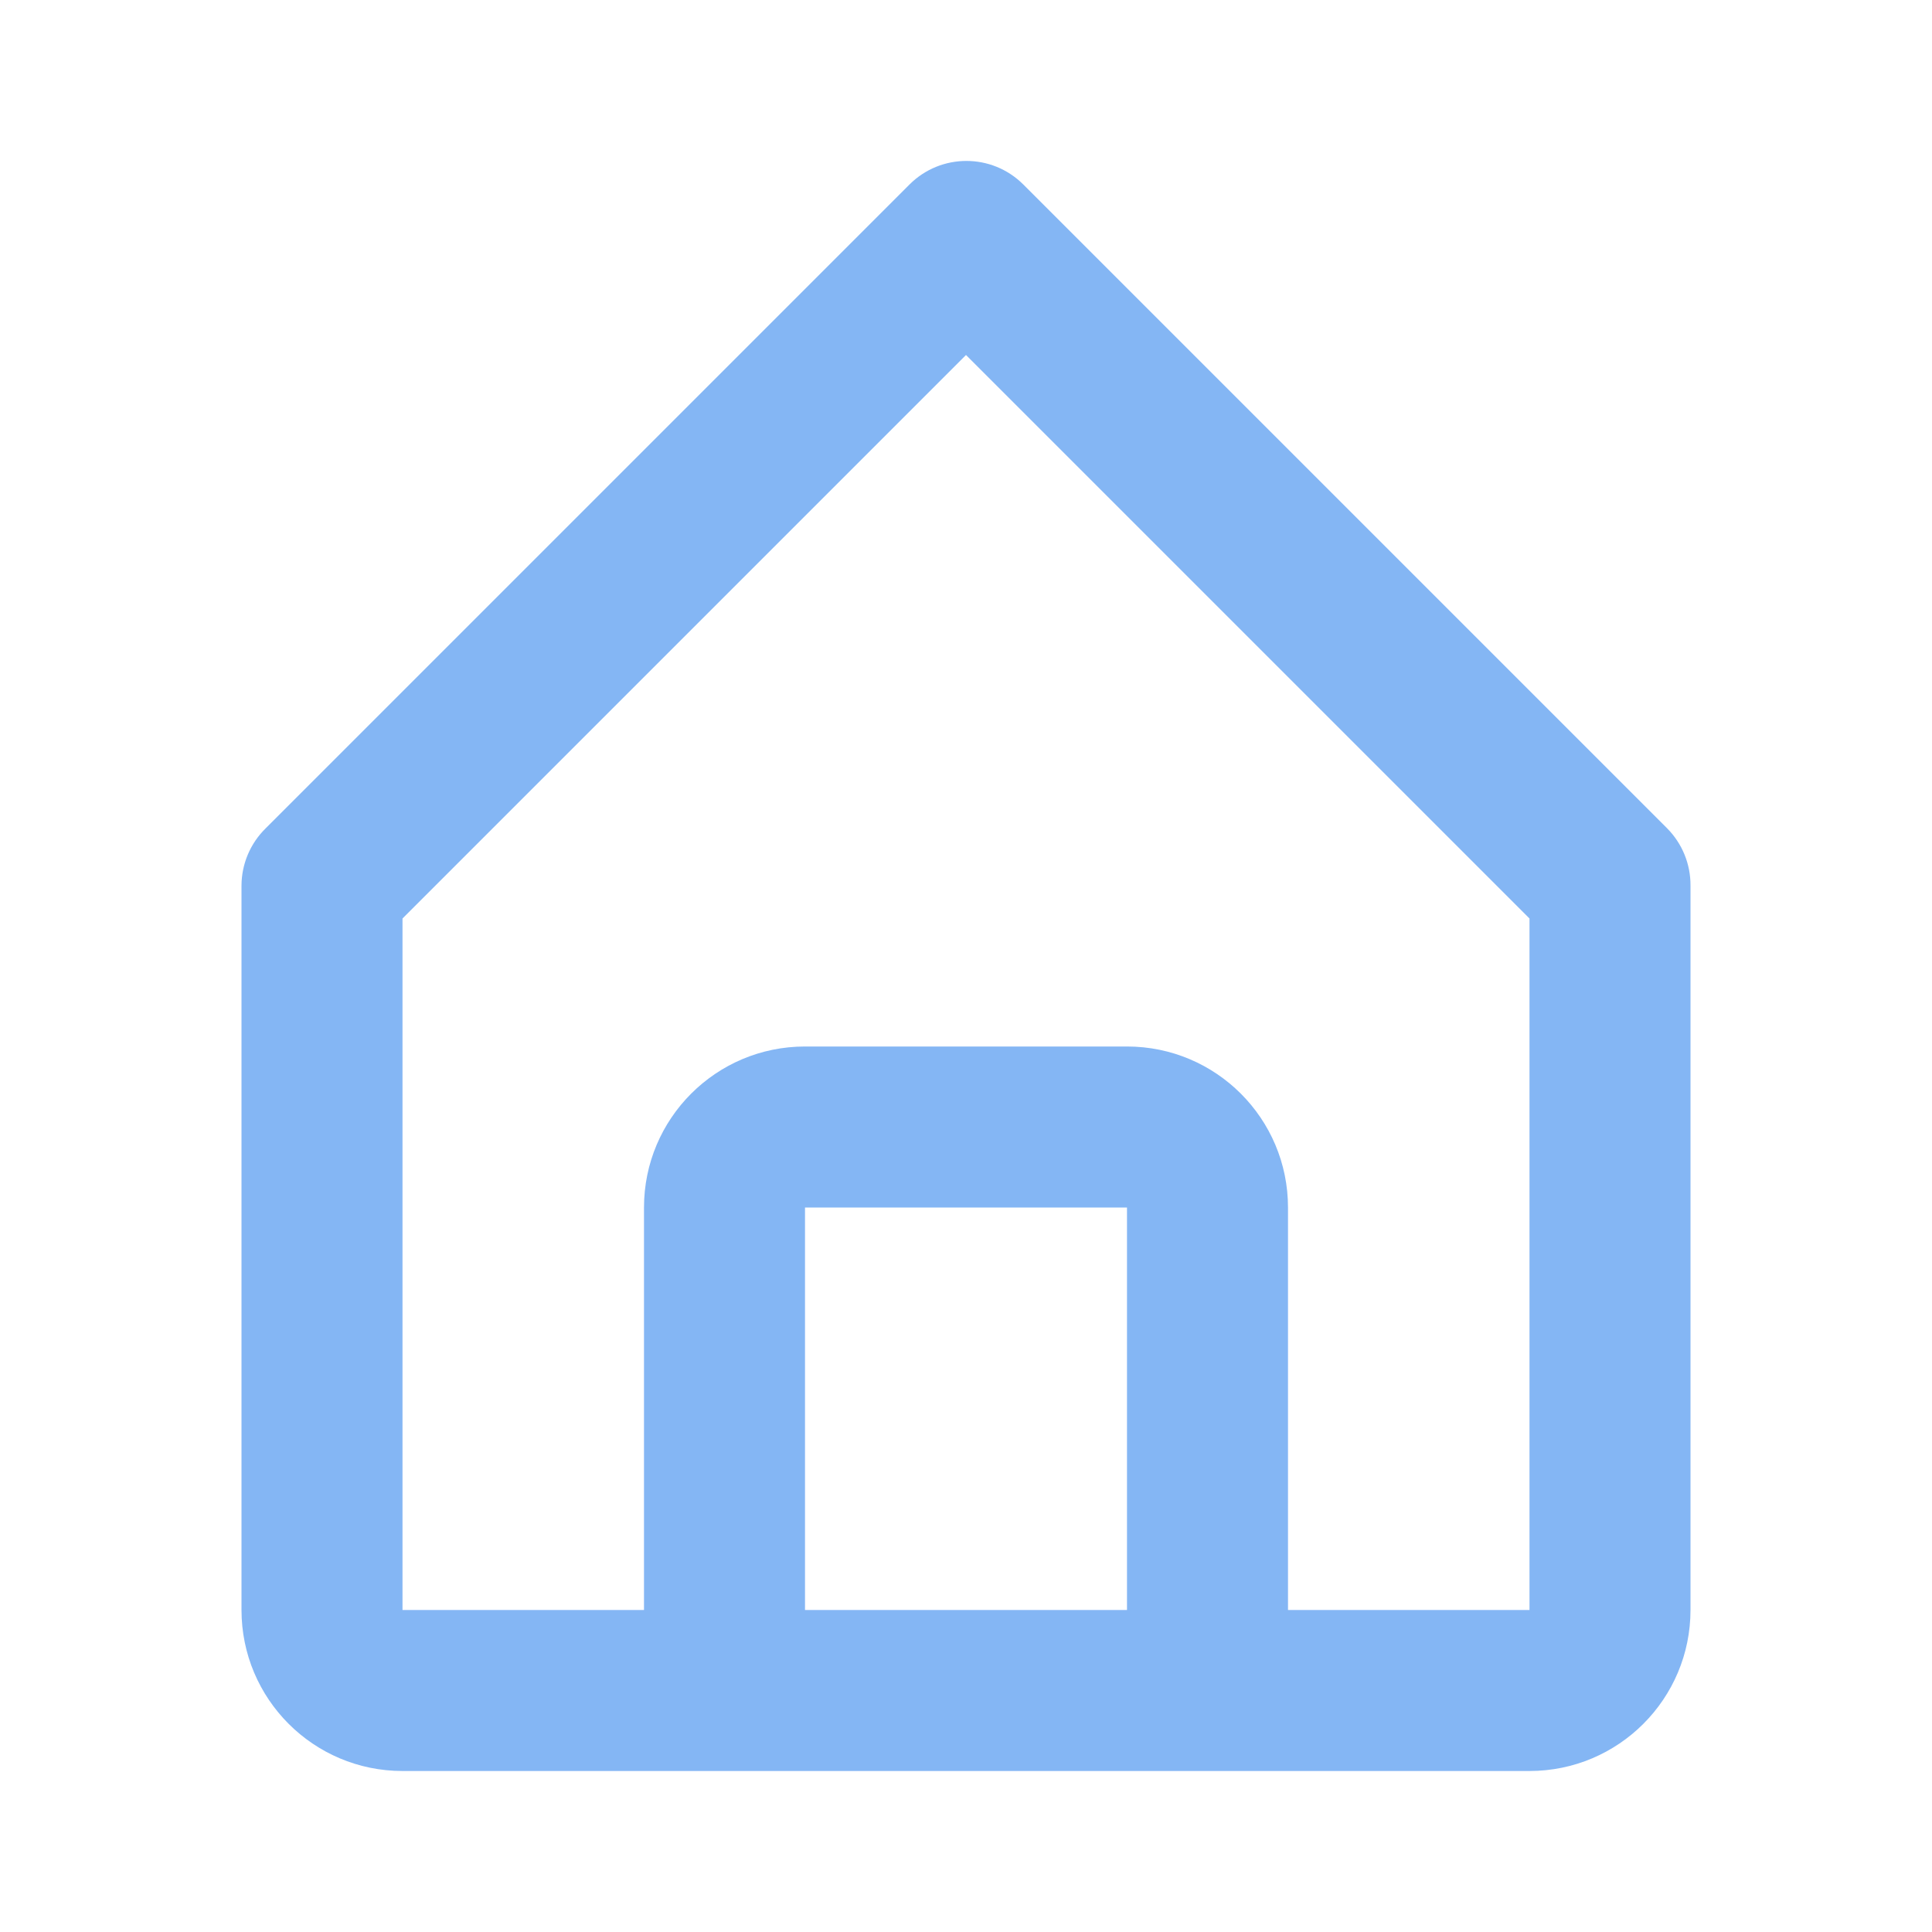
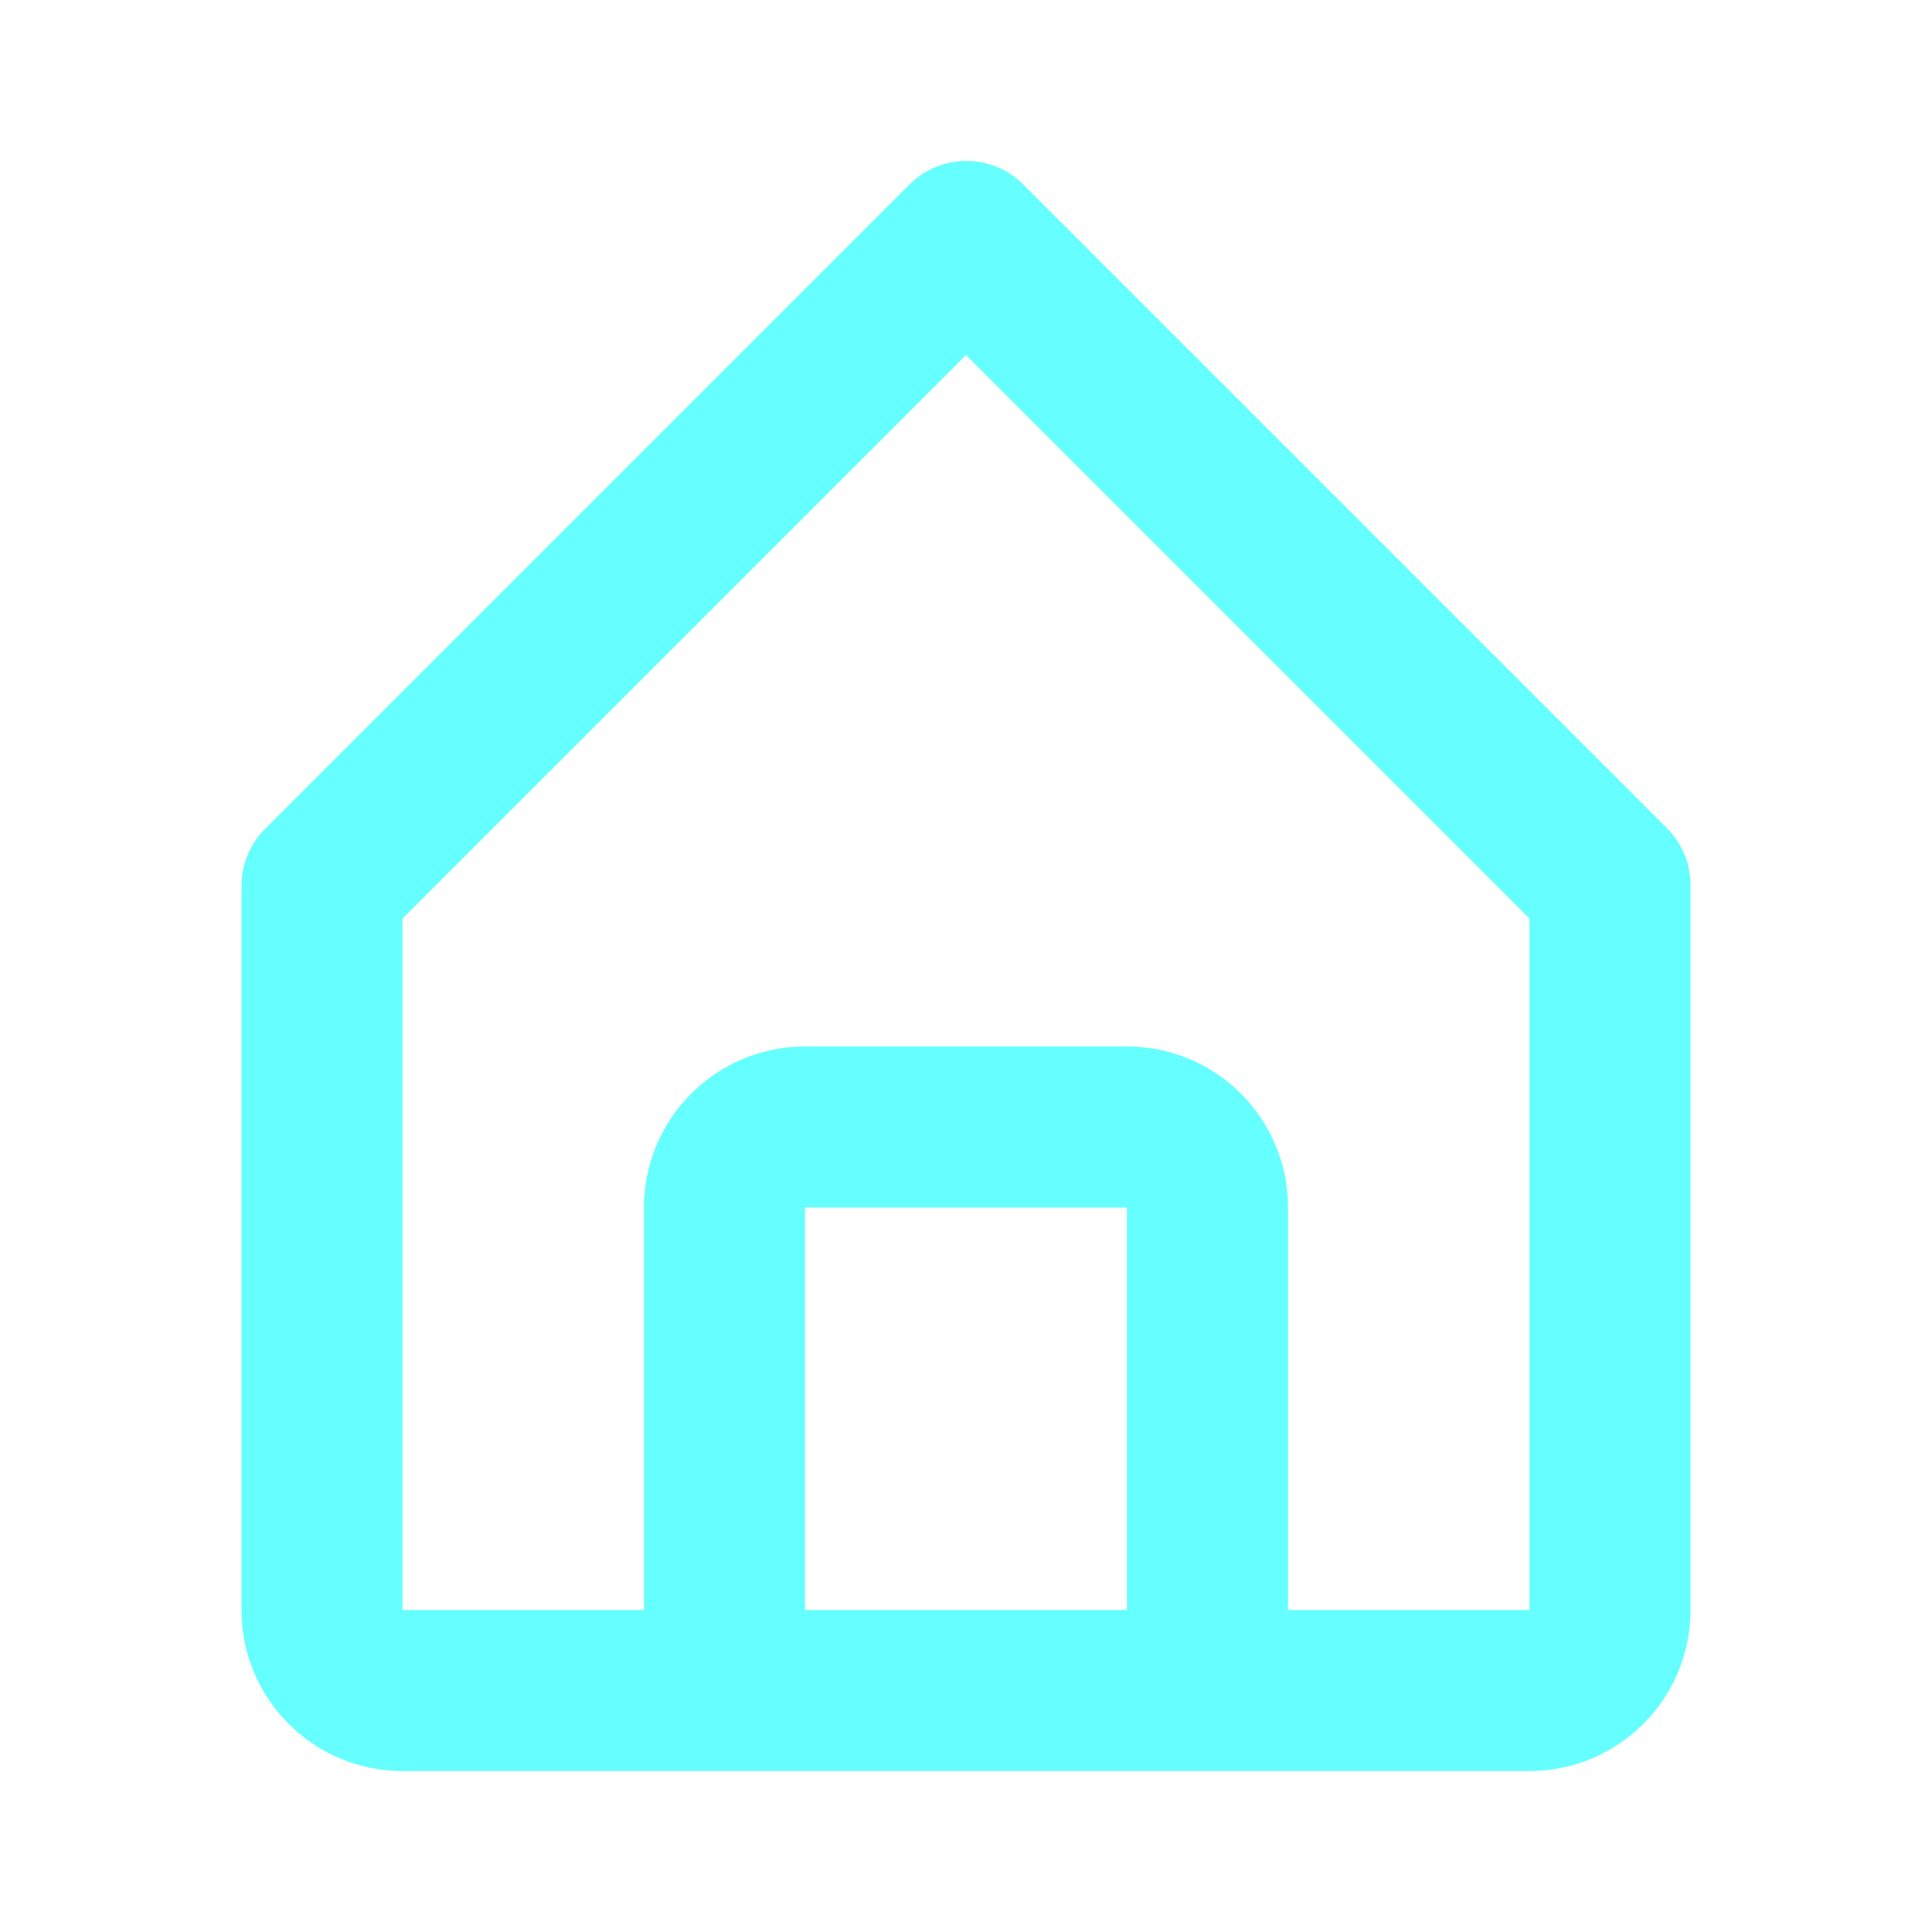
- <svg xmlns="http://www.w3.org/2000/svg" fill="#84B6F4" width="24" height="24" viewBox="0 0 24 24">
+ <svg xmlns="http://www.w3.org/2000/svg" fill="rgba(0, 255, 255, 0.600)" width="24" height="24" viewBox="0 0 24 24">
  <path d="M5 22h14a2 2 0 0 0 2-2v-9a1 1 0 0 0-.29-.71l-8-8a1 1 0 0 0-1.41 0l-8 8A1 1 0 0 0 3 11v9a2 2 0 0 0 2 2zm5-2v-5h4v5zm-5-8.59 7-7 7 7V20h-3v-5a2 2 0 0 0-2-2h-4a2 2 0 0 0-2 2v5H5z" />
</svg>
